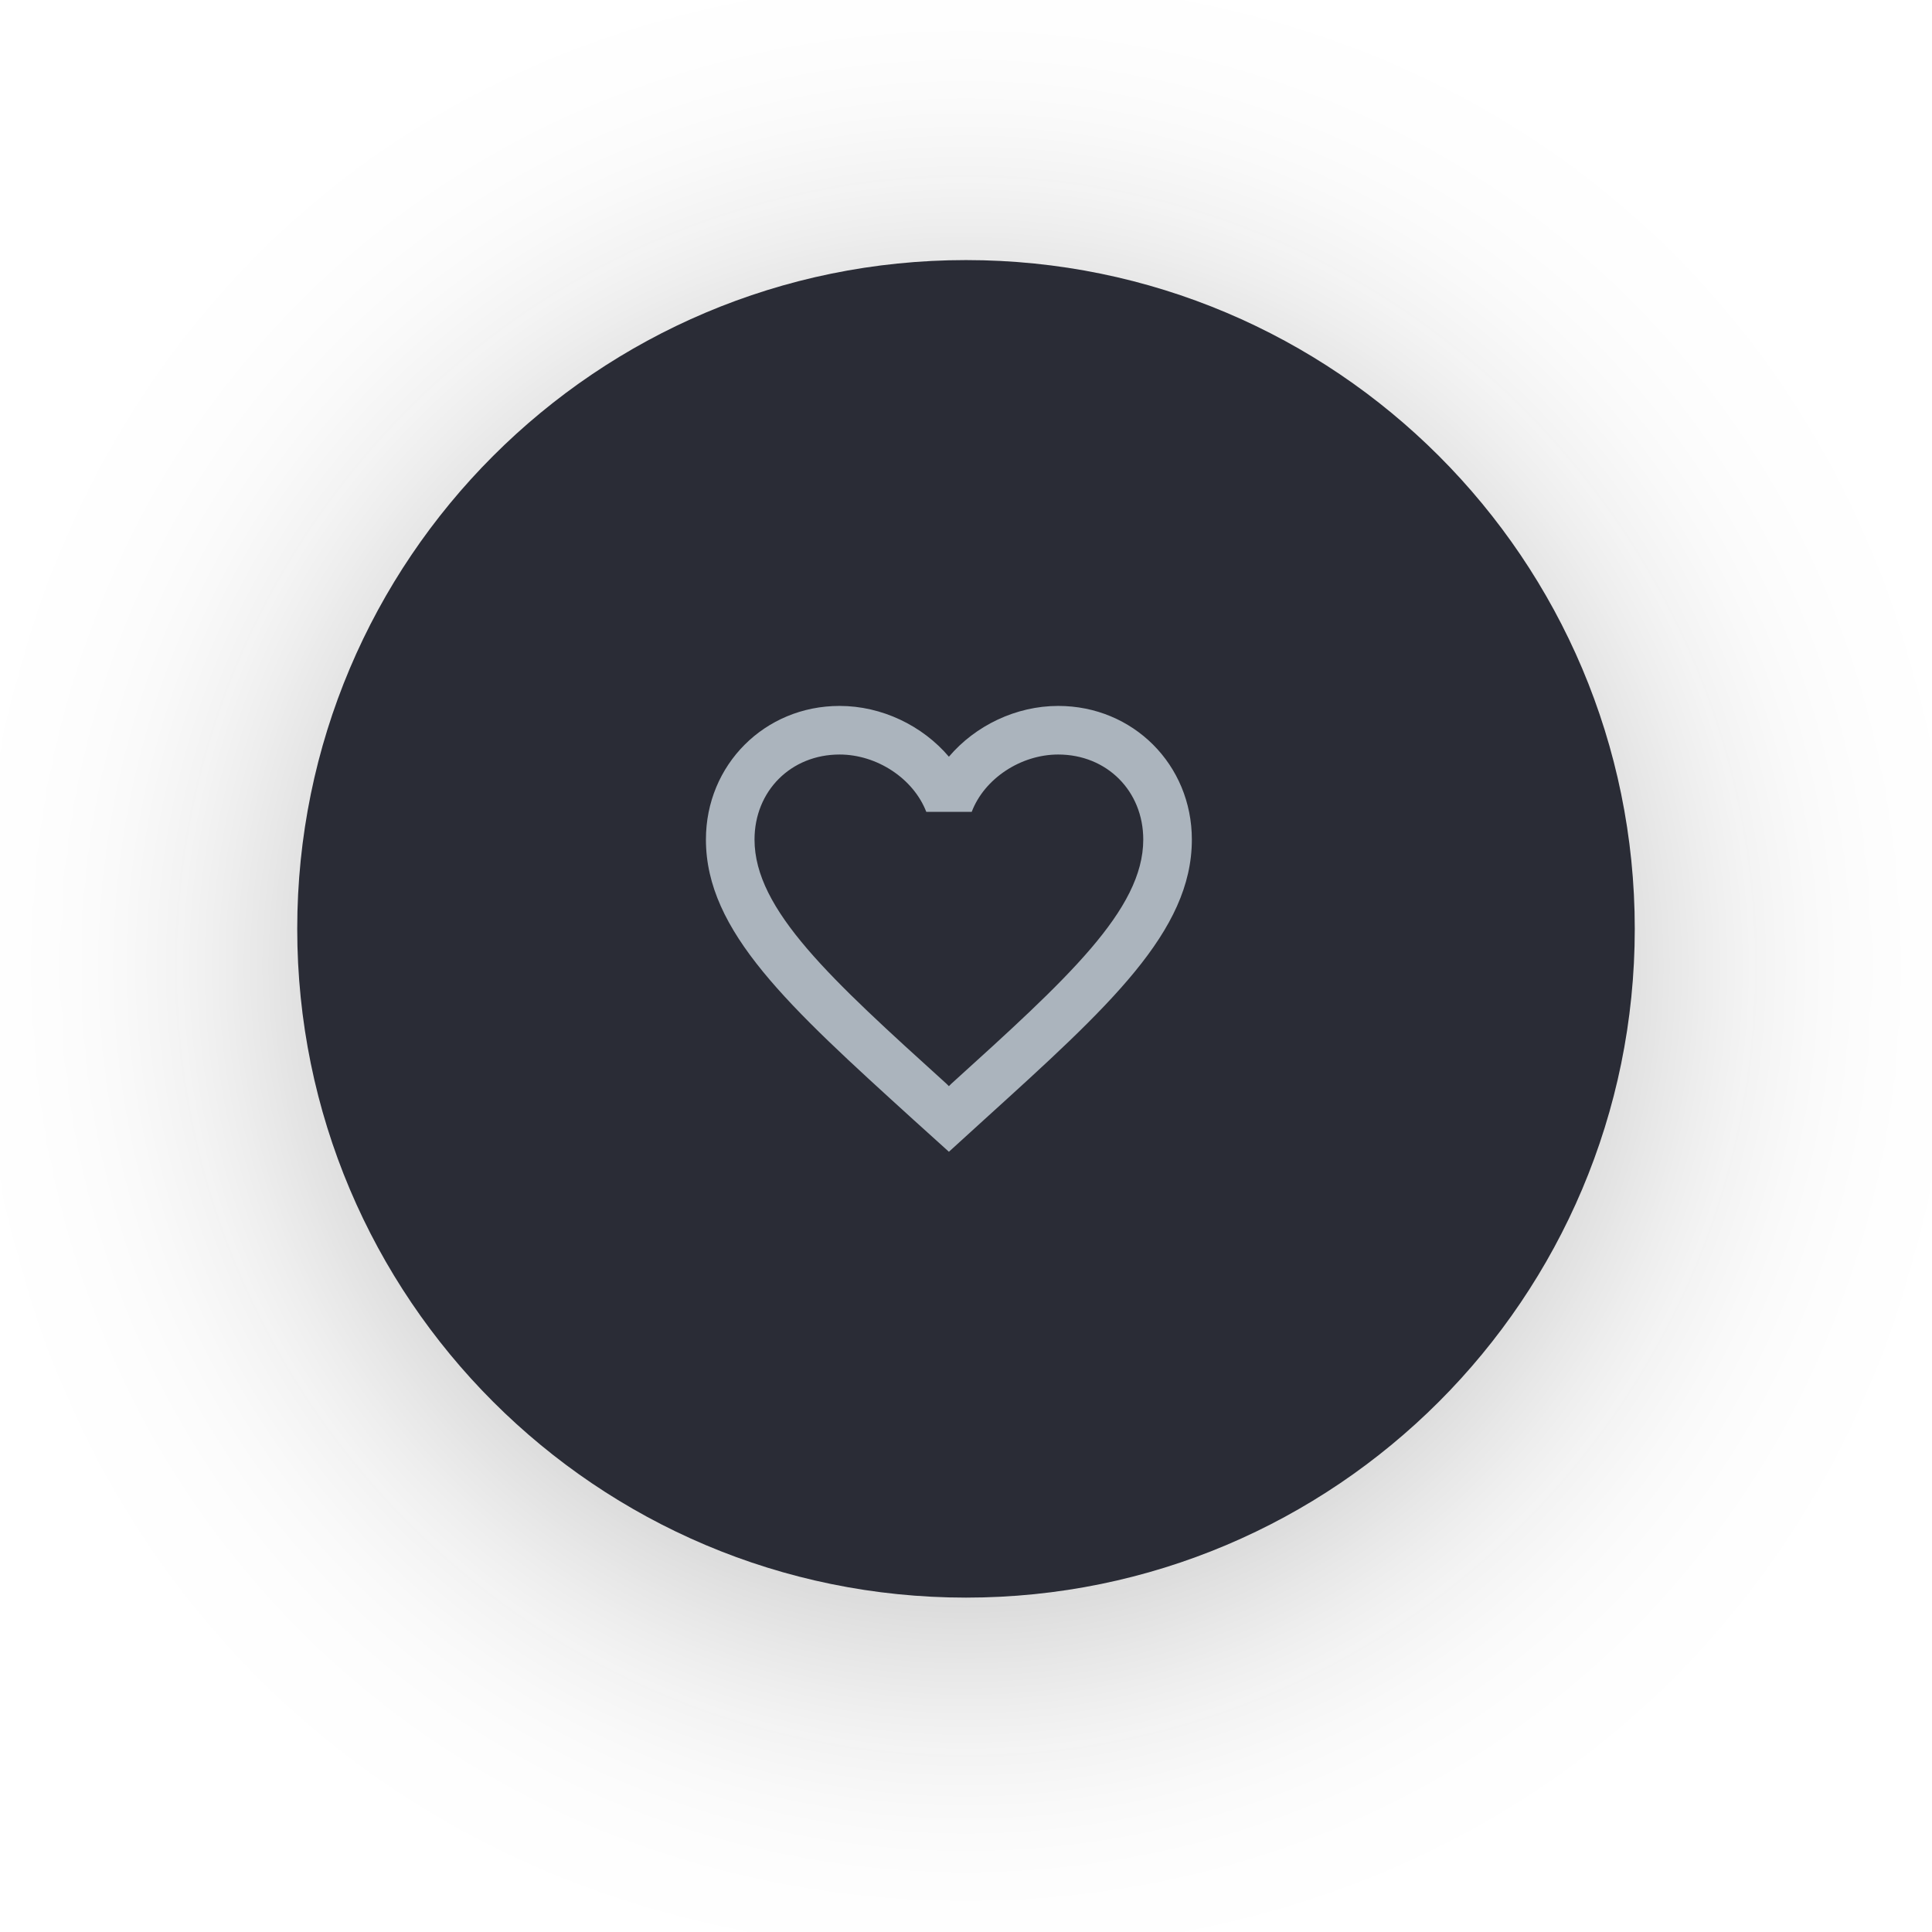
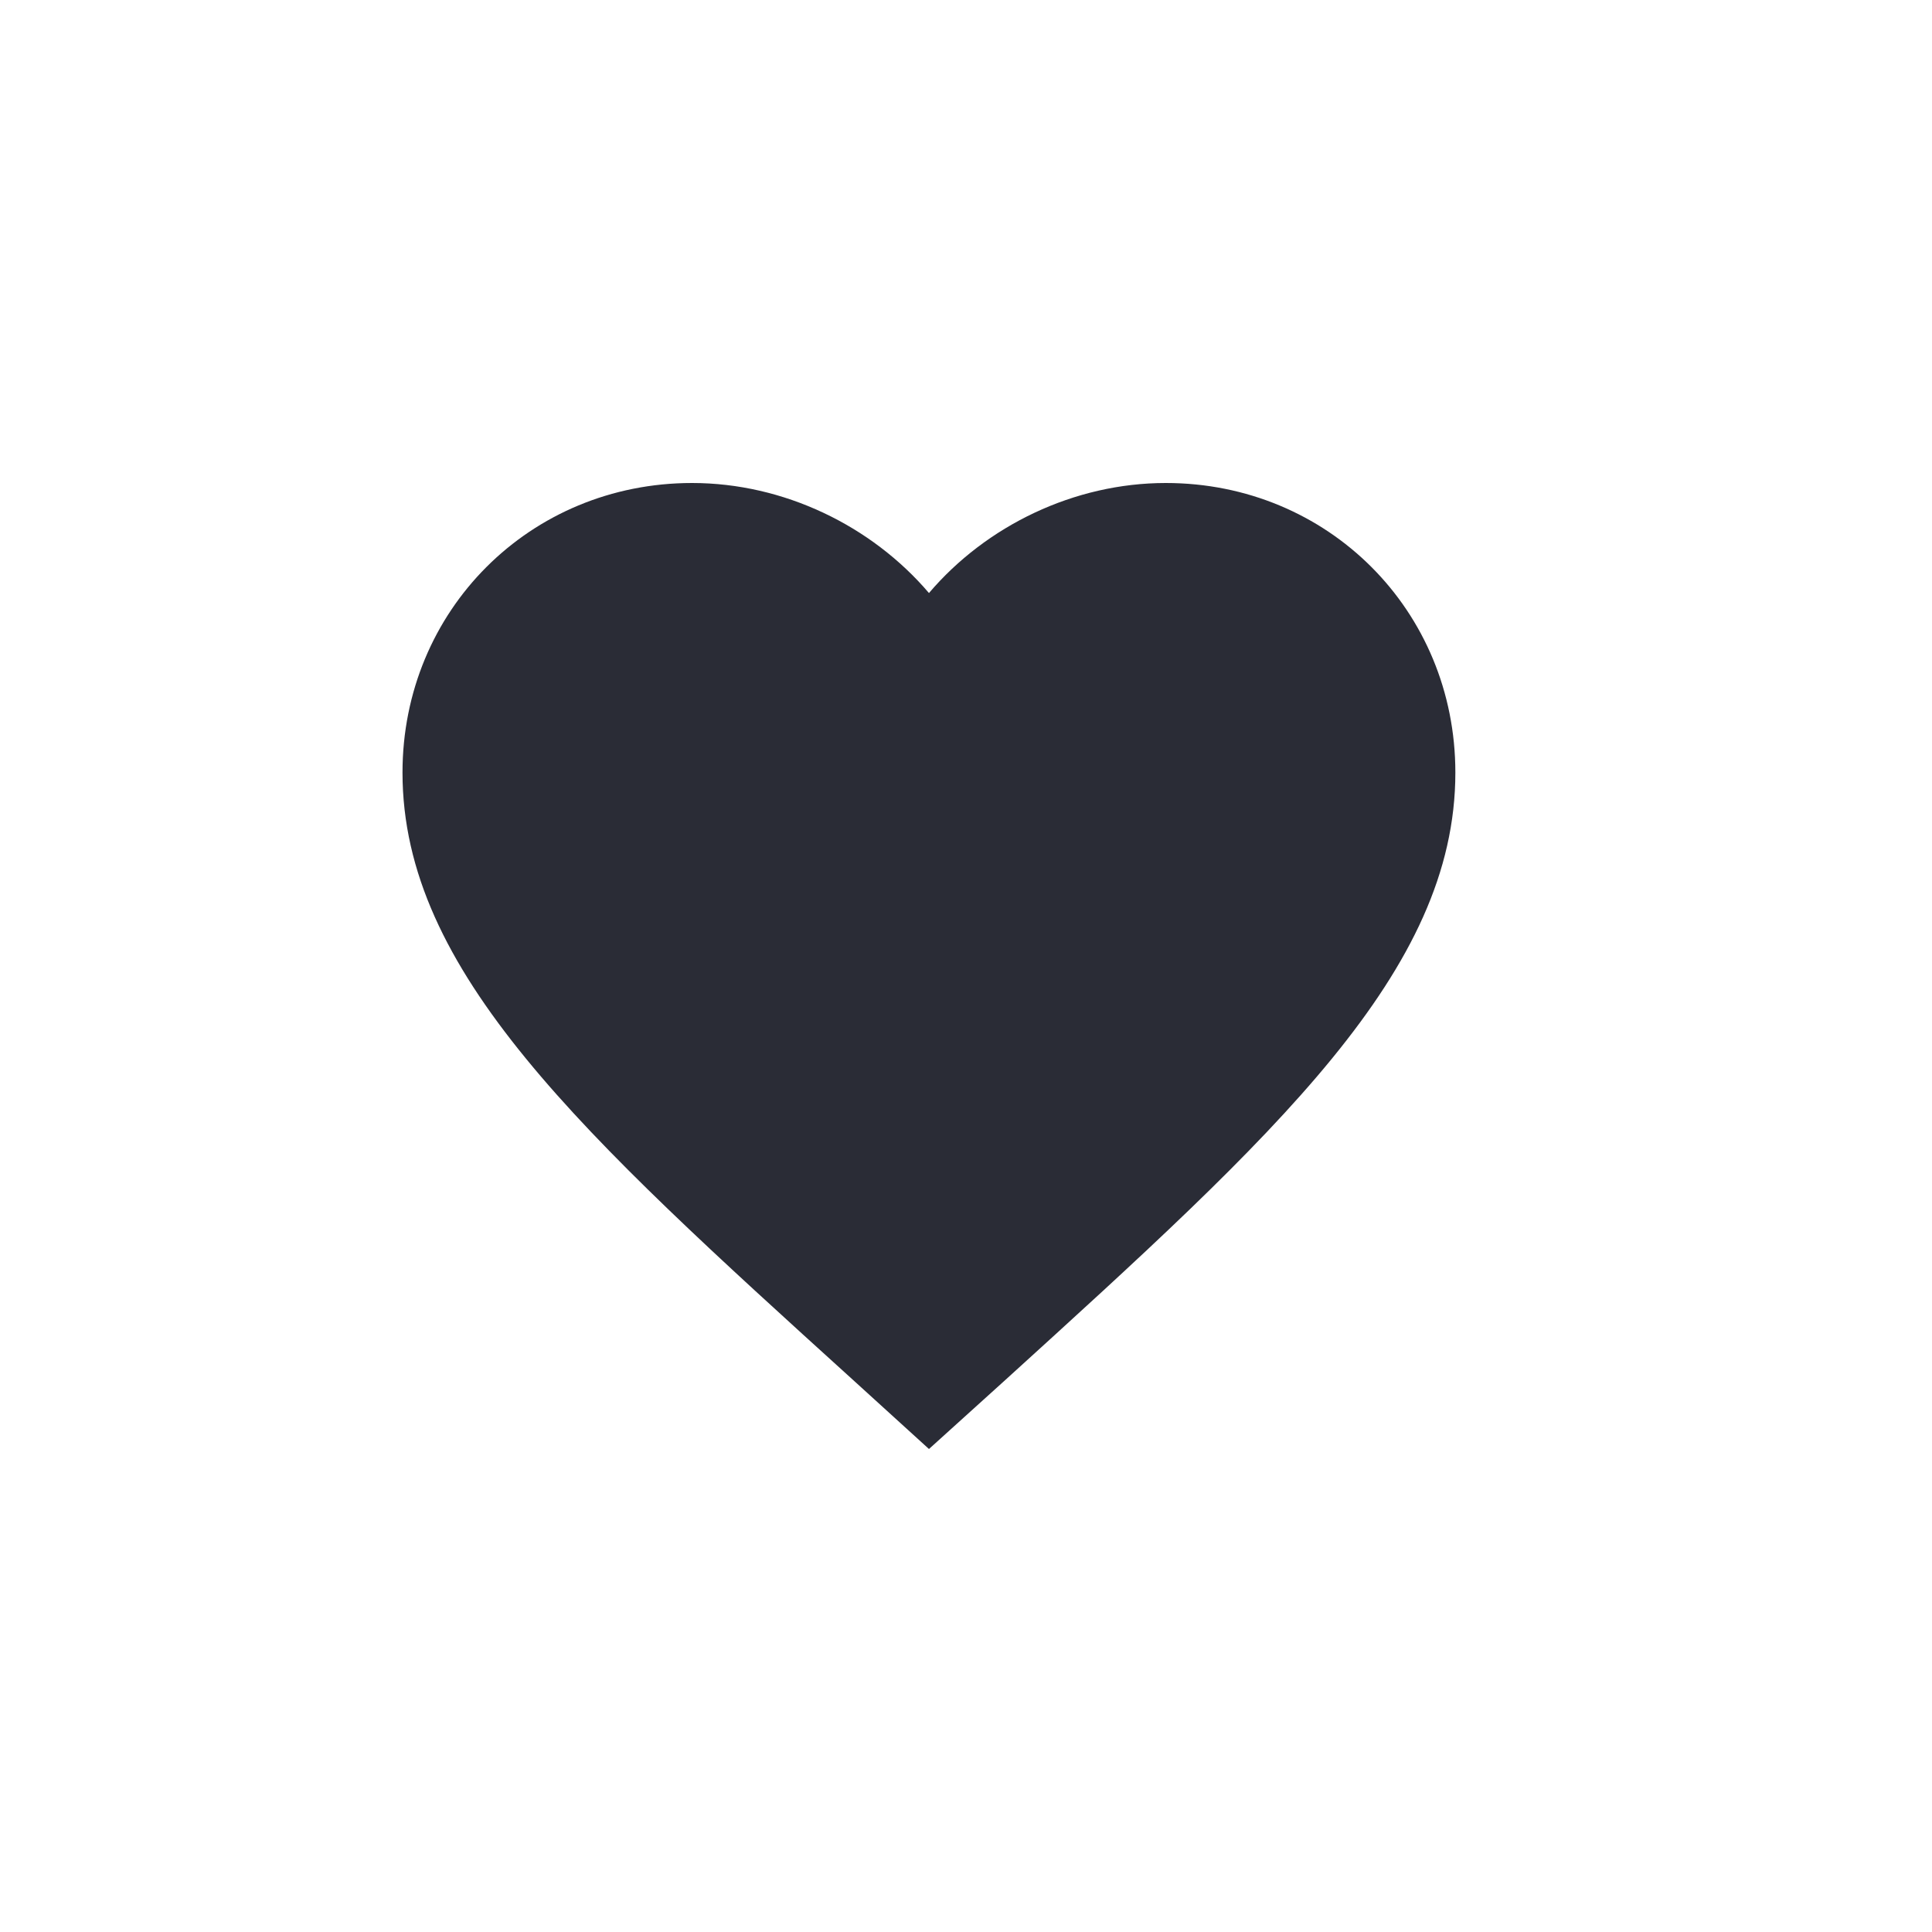
- <svg xmlns="http://www.w3.org/2000/svg" width="52" height="52" viewBox="0 0 52 52" fill="none">
-   <g filter="url(#filter0_d_25:192)">
-     <circle cx="26" cy="25" r="18" fill="#2A2C36" />
-   </g>
-   <path fill-rule="evenodd" clip-rule="evenodd" d="M28.482 19C27.344 19 26.252 19.53 25.54 20.367C24.827 19.53 23.735 19 22.597 19C20.583 19 19 20.583 19 22.597C19 25.069 21.223 27.083 24.591 30.143L25.54 31L26.488 30.137C29.856 27.083 32.079 25.069 32.079 22.597C32.079 20.583 30.497 19 28.482 19ZM25.605 29.169L25.54 29.234L25.474 29.169C22.361 26.35 20.308 24.487 20.308 22.597C20.308 21.289 21.289 20.308 22.597 20.308C23.604 20.308 24.585 20.955 24.931 21.851H26.154C26.494 20.955 27.475 20.308 28.482 20.308C29.79 20.308 30.771 21.289 30.771 22.597C30.771 24.487 28.718 26.35 25.605 29.169Z" fill="#ABB4BD" />
-   <defs>
-     <filter id="filter0_d_25:192" x="0" y="0" width="52" height="52" filterUnits="userSpaceOnUse" color-interpolation-filters="sRGB">
-       <feFlood flood-opacity="0" result="BackgroundImageFix" />
-       <feColorMatrix in="SourceAlpha" type="matrix" values="0 0 0 0 0 0 0 0 0 0 0 0 0 0 0 0 0 0 127 0" result="hardAlpha" />
-       <feOffset dy="1" />
-       <feGaussianBlur stdDeviation="4" />
-       <feColorMatrix type="matrix" values="0 0 0 0 0.042 0 0 0 0 0.042 0 0 0 0 0.042 0 0 0 0.26 0" />
-       <feBlend mode="normal" in2="BackgroundImageFix" result="effect1_dropShadow_25:192" />
-       <feBlend mode="normal" in="SourceGraphic" in2="effect1_dropShadow_25:192" result="shape" />
-     </filter>
-   </defs>
+ <svg xmlns="http://www.w3.org/2000/svg" width="24" height="24" viewBox="0 0 24 24" fill="none">
+   <path fill-rule="evenodd" clip-rule="evenodd" d="M11.54 18L10.591 17.137C7.223 14.083 5 12.069 5 9.597C5 7.583 6.583 6 8.597 6C9.735 6 10.827 6.53 11.54 7.367C12.252 6.53 13.344 6 14.482 6C16.497 6 18.079 7.583 18.079 9.597C18.079 12.069 15.856 14.083 12.488 17.143L11.54 18Z" fill="#2A2C36" />
</svg>
